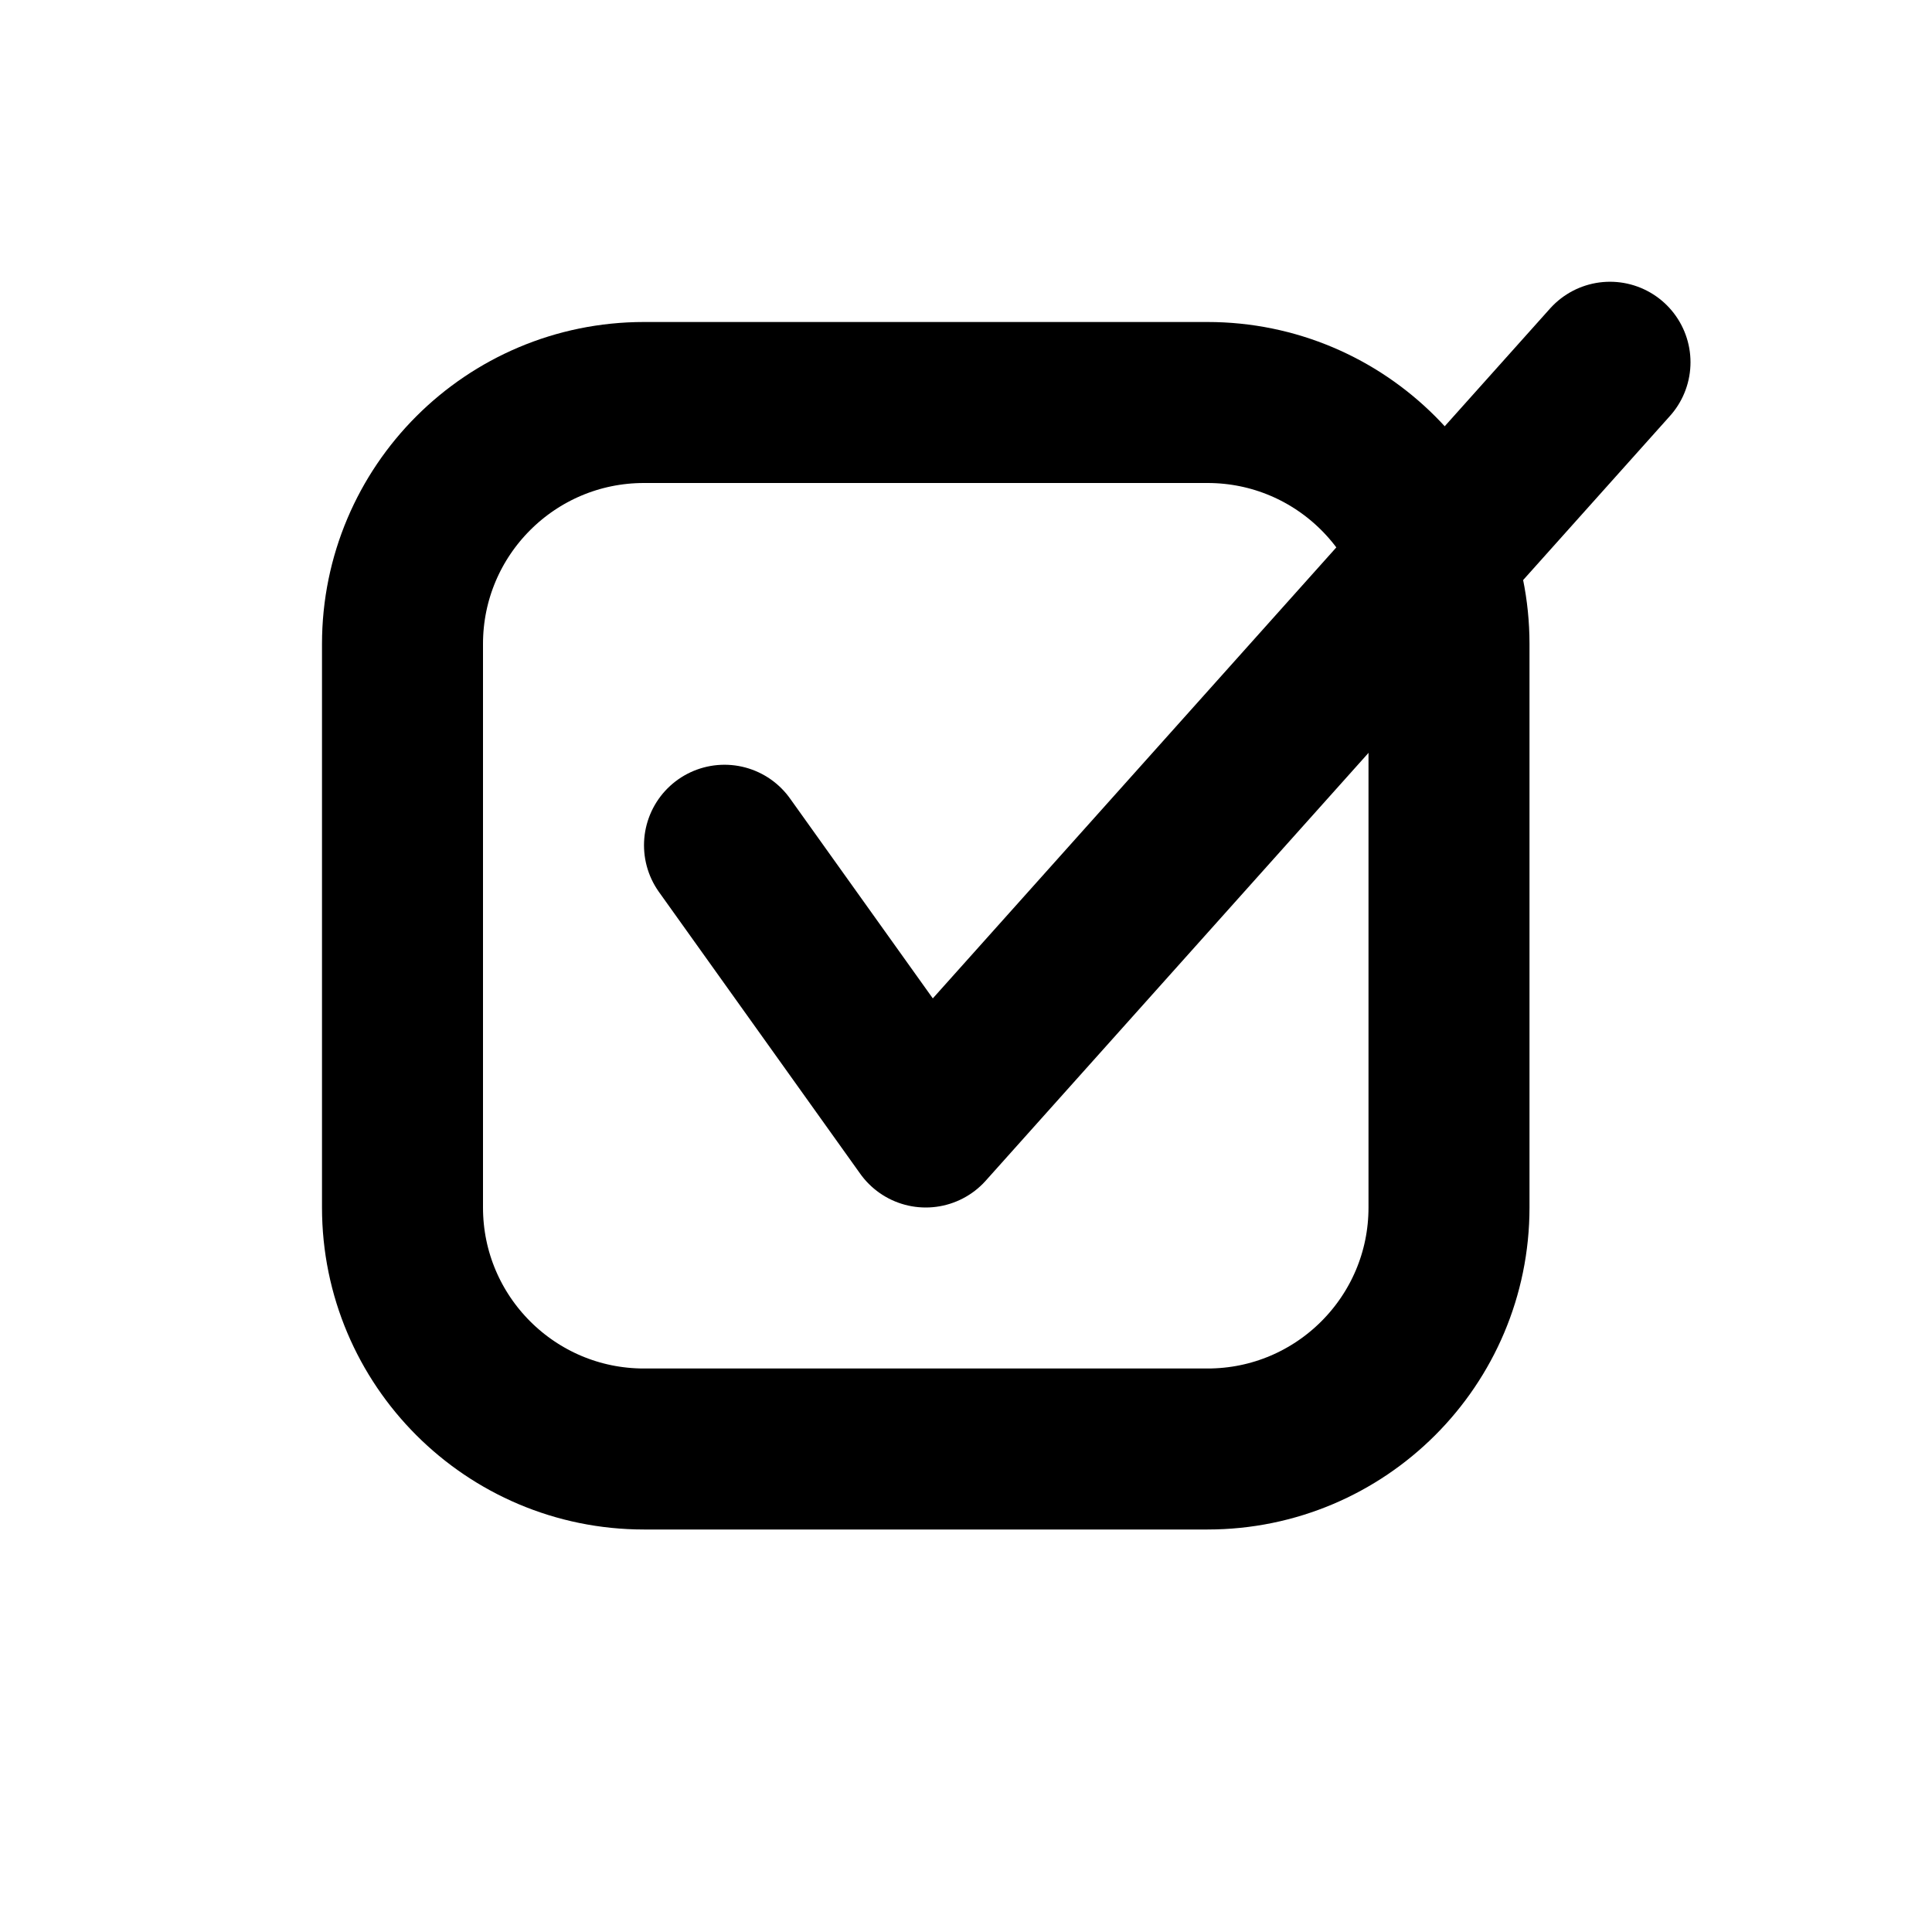
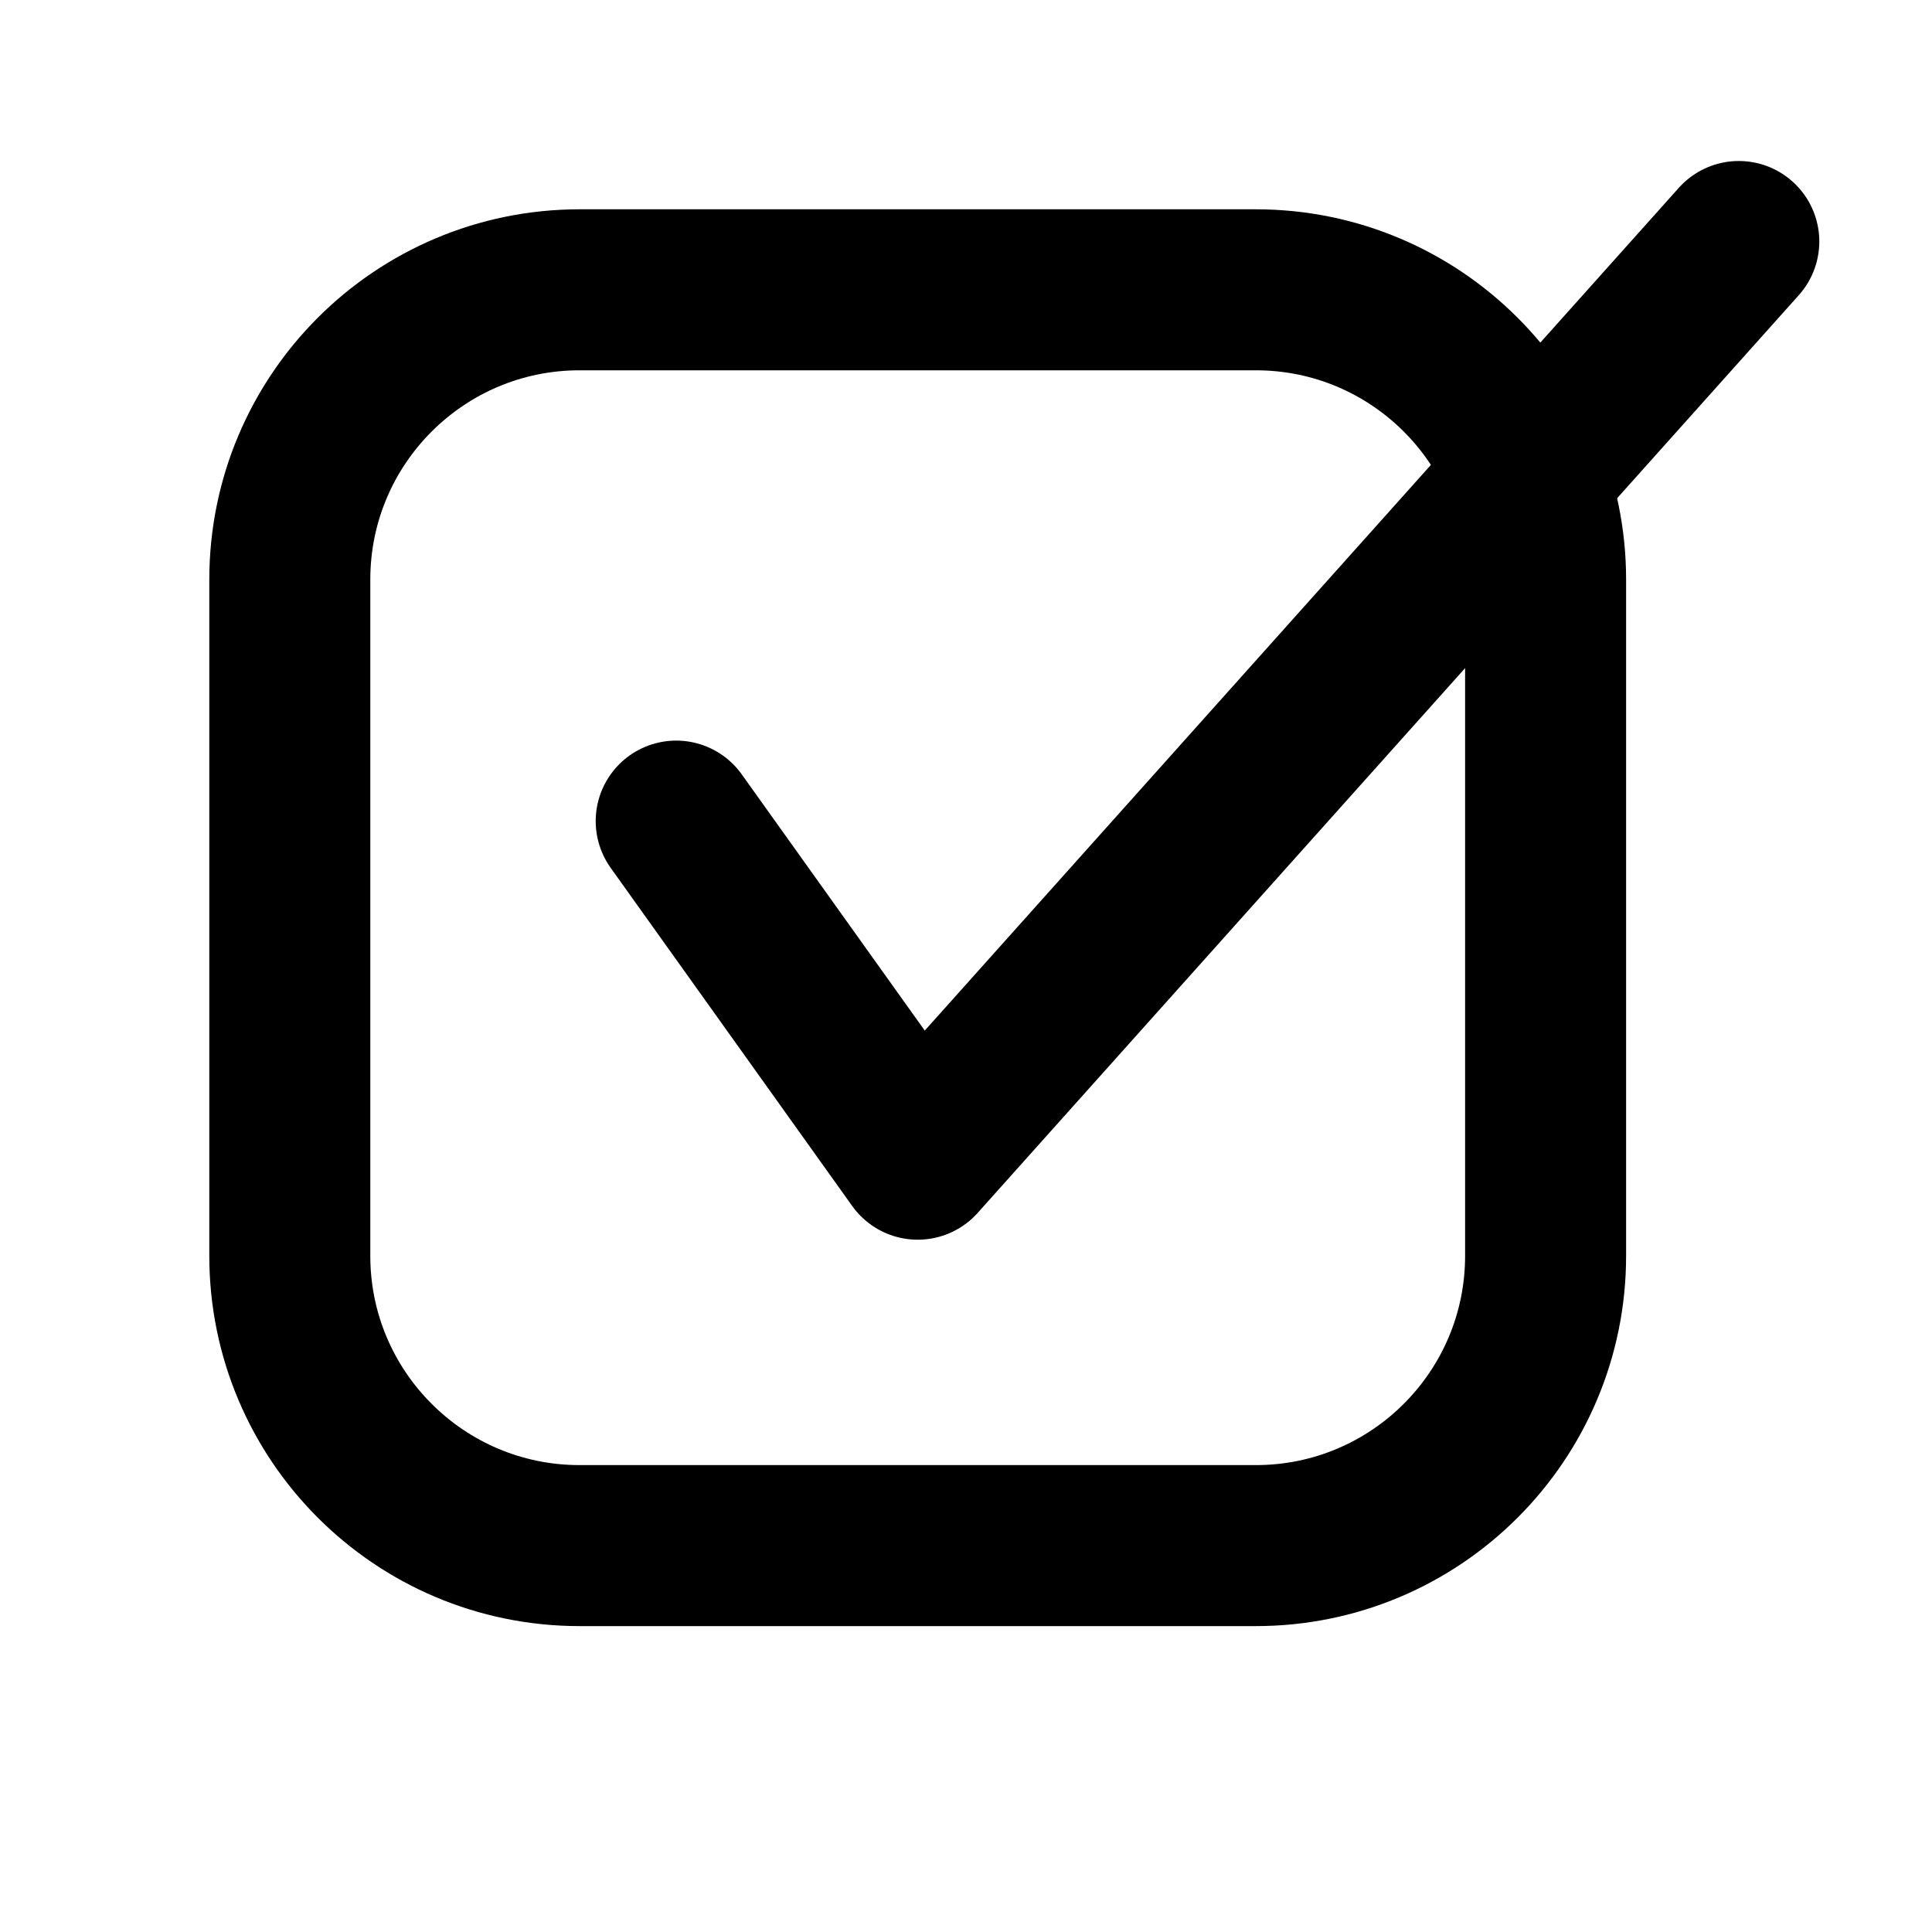
<svg xmlns="http://www.w3.org/2000/svg" viewBox="0 0 24 24" fill="none" stroke="currentColor" stroke-width="2" stroke-linecap="round" stroke-linejoin="round">
-   <rect x="5" y="5" width="13" height="13" rx="3" />
-   <path d="M9,10.5l2.5,3.5l8.5,-9.5" />
+   <rect x="3.6" y="3.6" width="15.6" height="15.6" rx="3.6" />
+   <path d="M8.4,10.2l3,4.2l10.2,-11.4" />
</svg>
